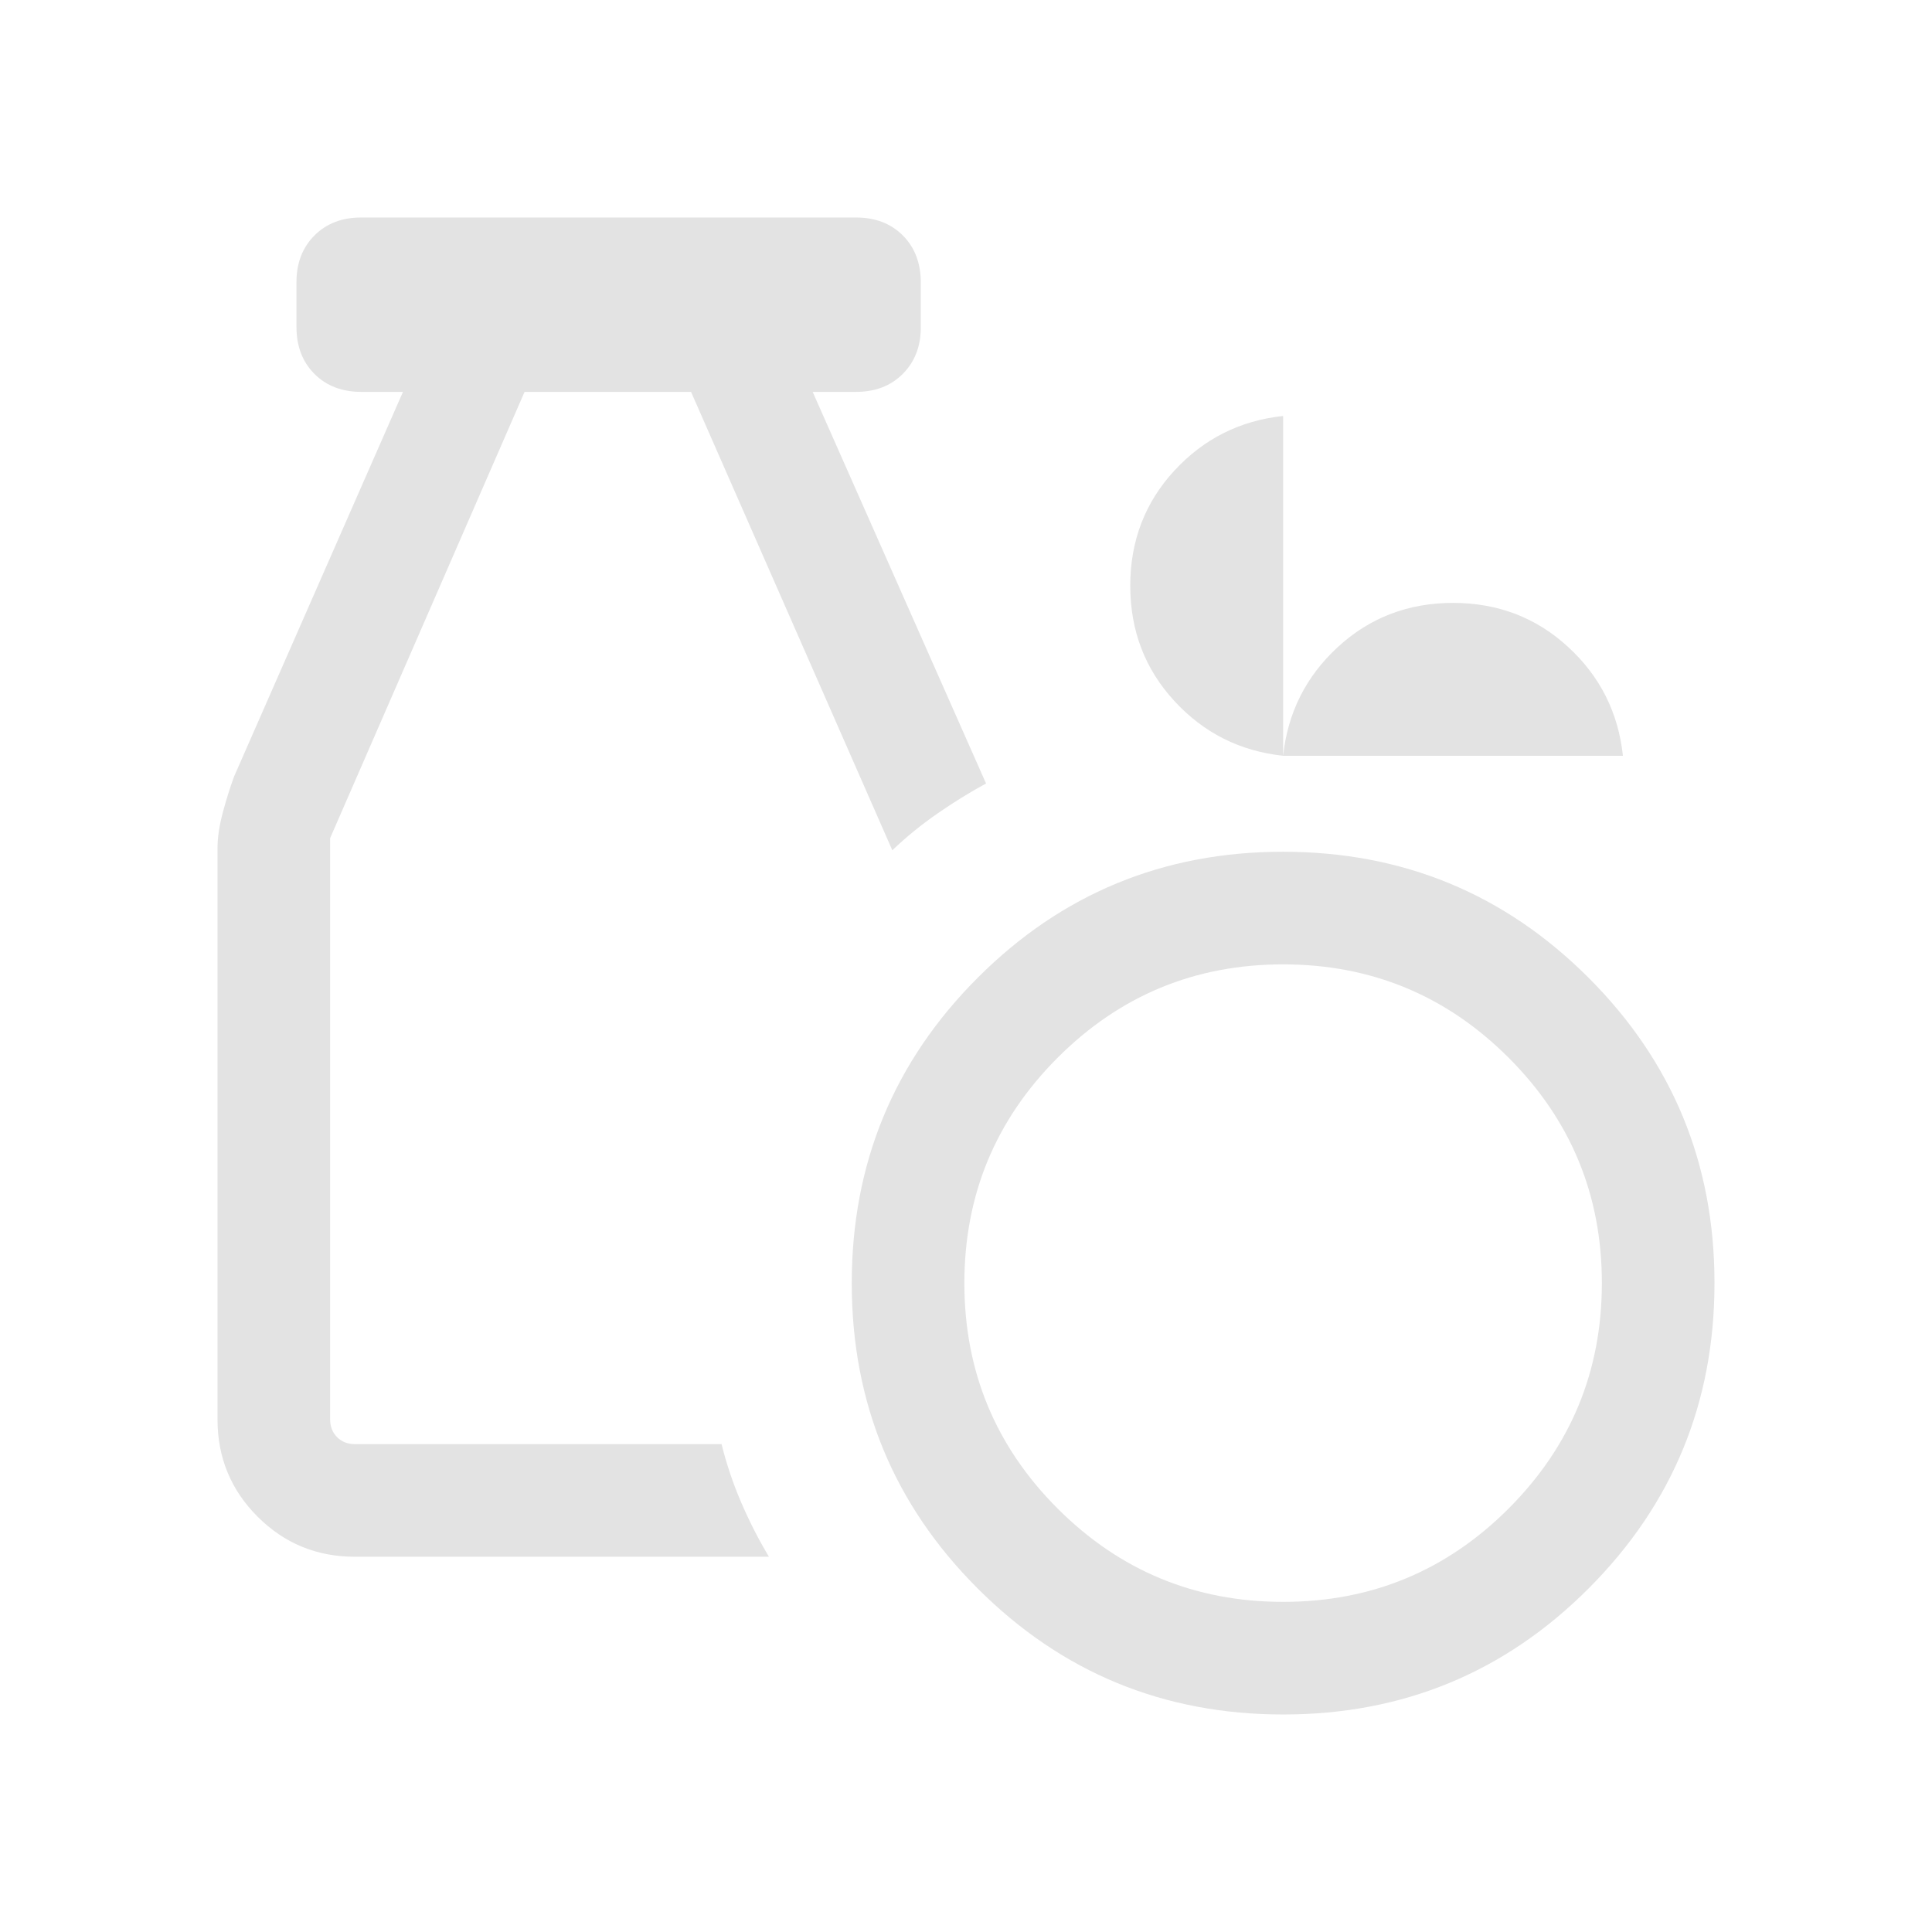
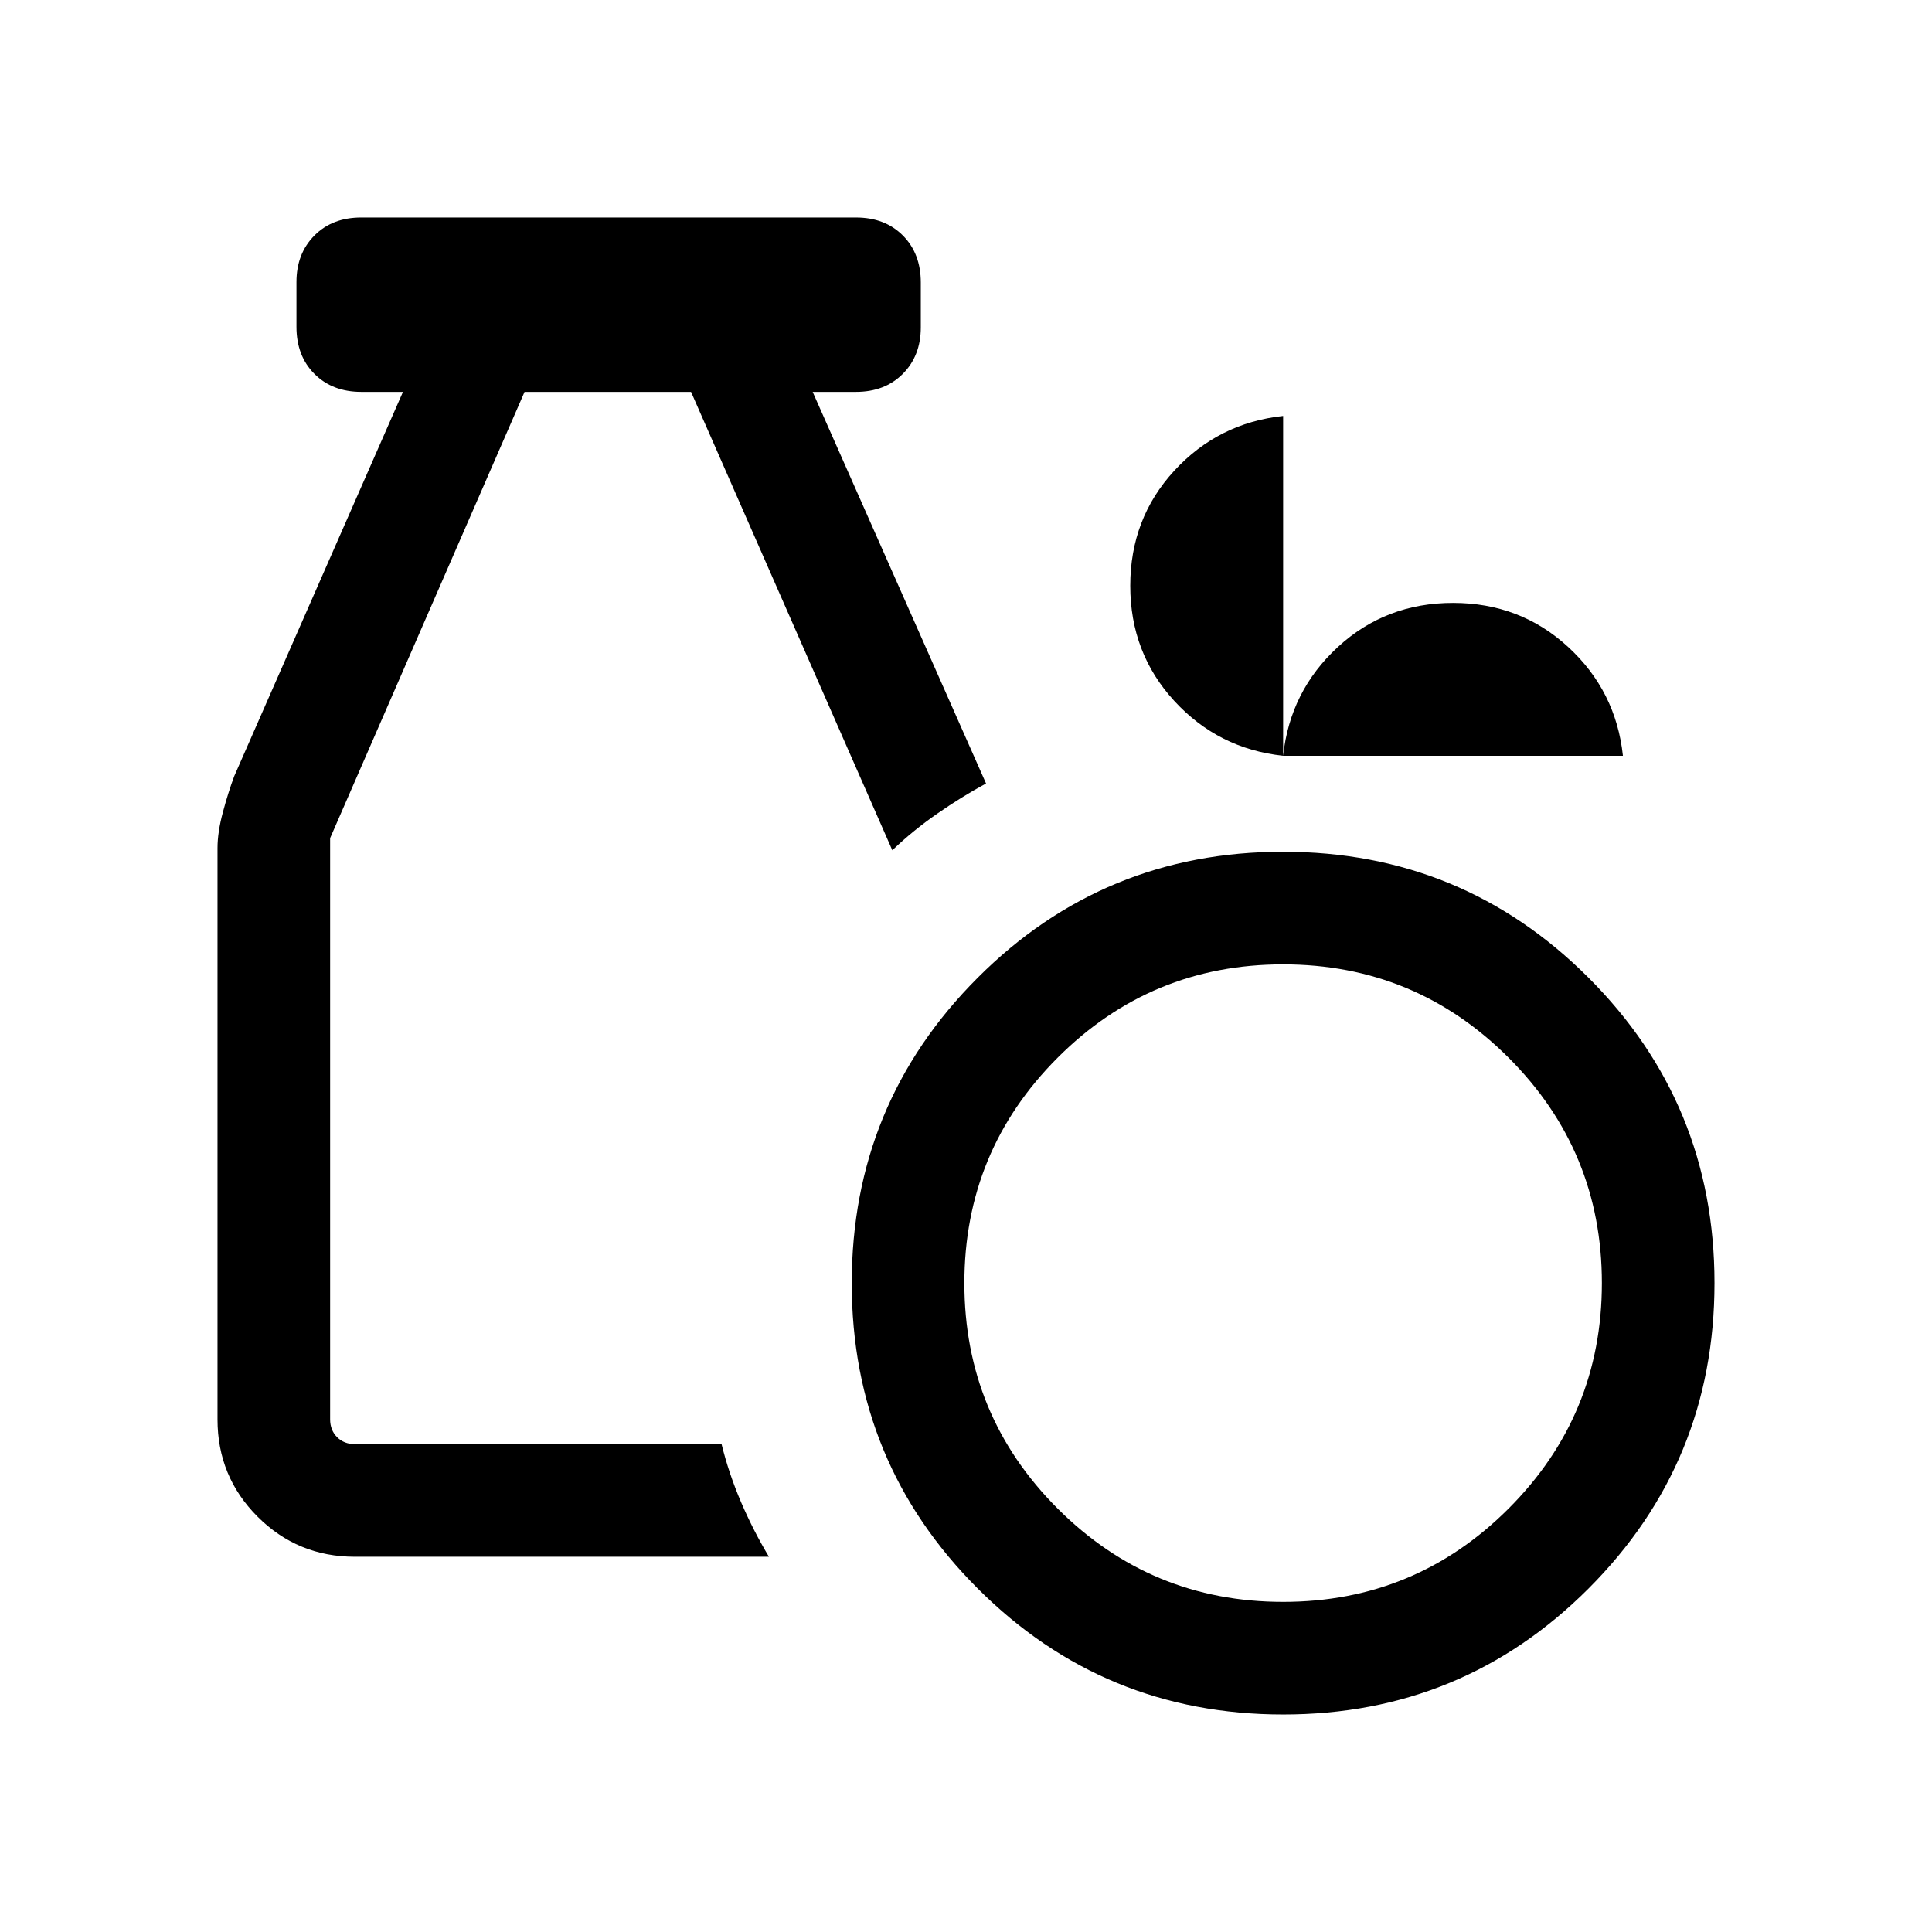
- <svg xmlns="http://www.w3.org/2000/svg" height="24px" viewBox="0 -960 960 960" width="24px" fill="#e3e3e3">
+ <svg xmlns="http://www.w3.org/2000/svg" height="24px" viewBox="0 -960 960 960" width="24px" fill="currentColor">
  <path d="M637.62-108.08q-89.16 0-151.77-62.57-62.62-62.56-62.62-151.73 0-89.16 62.57-151.77 62.57-62.62 151.73-62.62t151.78 62.57q62.61 62.57 62.61 151.73t-62.57 151.78q-62.56 62.61-151.73 62.61Zm-.02-55.96q65.67 0 112.02-46.37 46.34-46.37 46.34-112.04 0-65.67-46.37-112.01-46.37-46.35-112.04-46.35-65.67 0-112.01 46.37-46.35 46.37-46.35 112.04 0 65.67 46.37 112.02 46.37 46.34 112.04 46.34Zm-461.25-22.42q-28.44 0-48.36-19.92-19.91-19.91-19.91-48.31v-283.92q0-7.85 2.67-17.81 2.67-9.96 5.65-17.93l83.83-190.92h-20.69q-14.39 0-23.31-8.95-8.92-8.94-8.92-23.37v-22.28q0-14.09 8.89-23.07 8.9-8.98 23.25-8.98h245.92q14.36 0 23.26 8.94 8.91 8.95 8.91 23.38v22.28q0 14.09-8.92 23.07t-23.31 8.98h-21.5l86.15 194.58q-12 6.5-24.17 14.94-12.17 8.44-22.4 18.25L343.38-765.27h-82.73l-96.61 221.73v288.81q0 5.38 3.46 8.85 3.46 3.46 8.85 3.46h182.19q3.62 14.66 9.71 28.87 6.1 14.2 13.83 27.09H176.35Zm461.23-398q-32.23-3.46-54.1-27.27-21.86-23.81-21.86-57.21 0-33.4 21.86-57.15 21.87-23.75 54.1-27.22v168.85q3.46-32.23 27.25-54.09 23.79-21.87 57.17-21.87t57.17 21.87q23.79 21.86 27.25 54.09H637.58Z" />
</svg>
